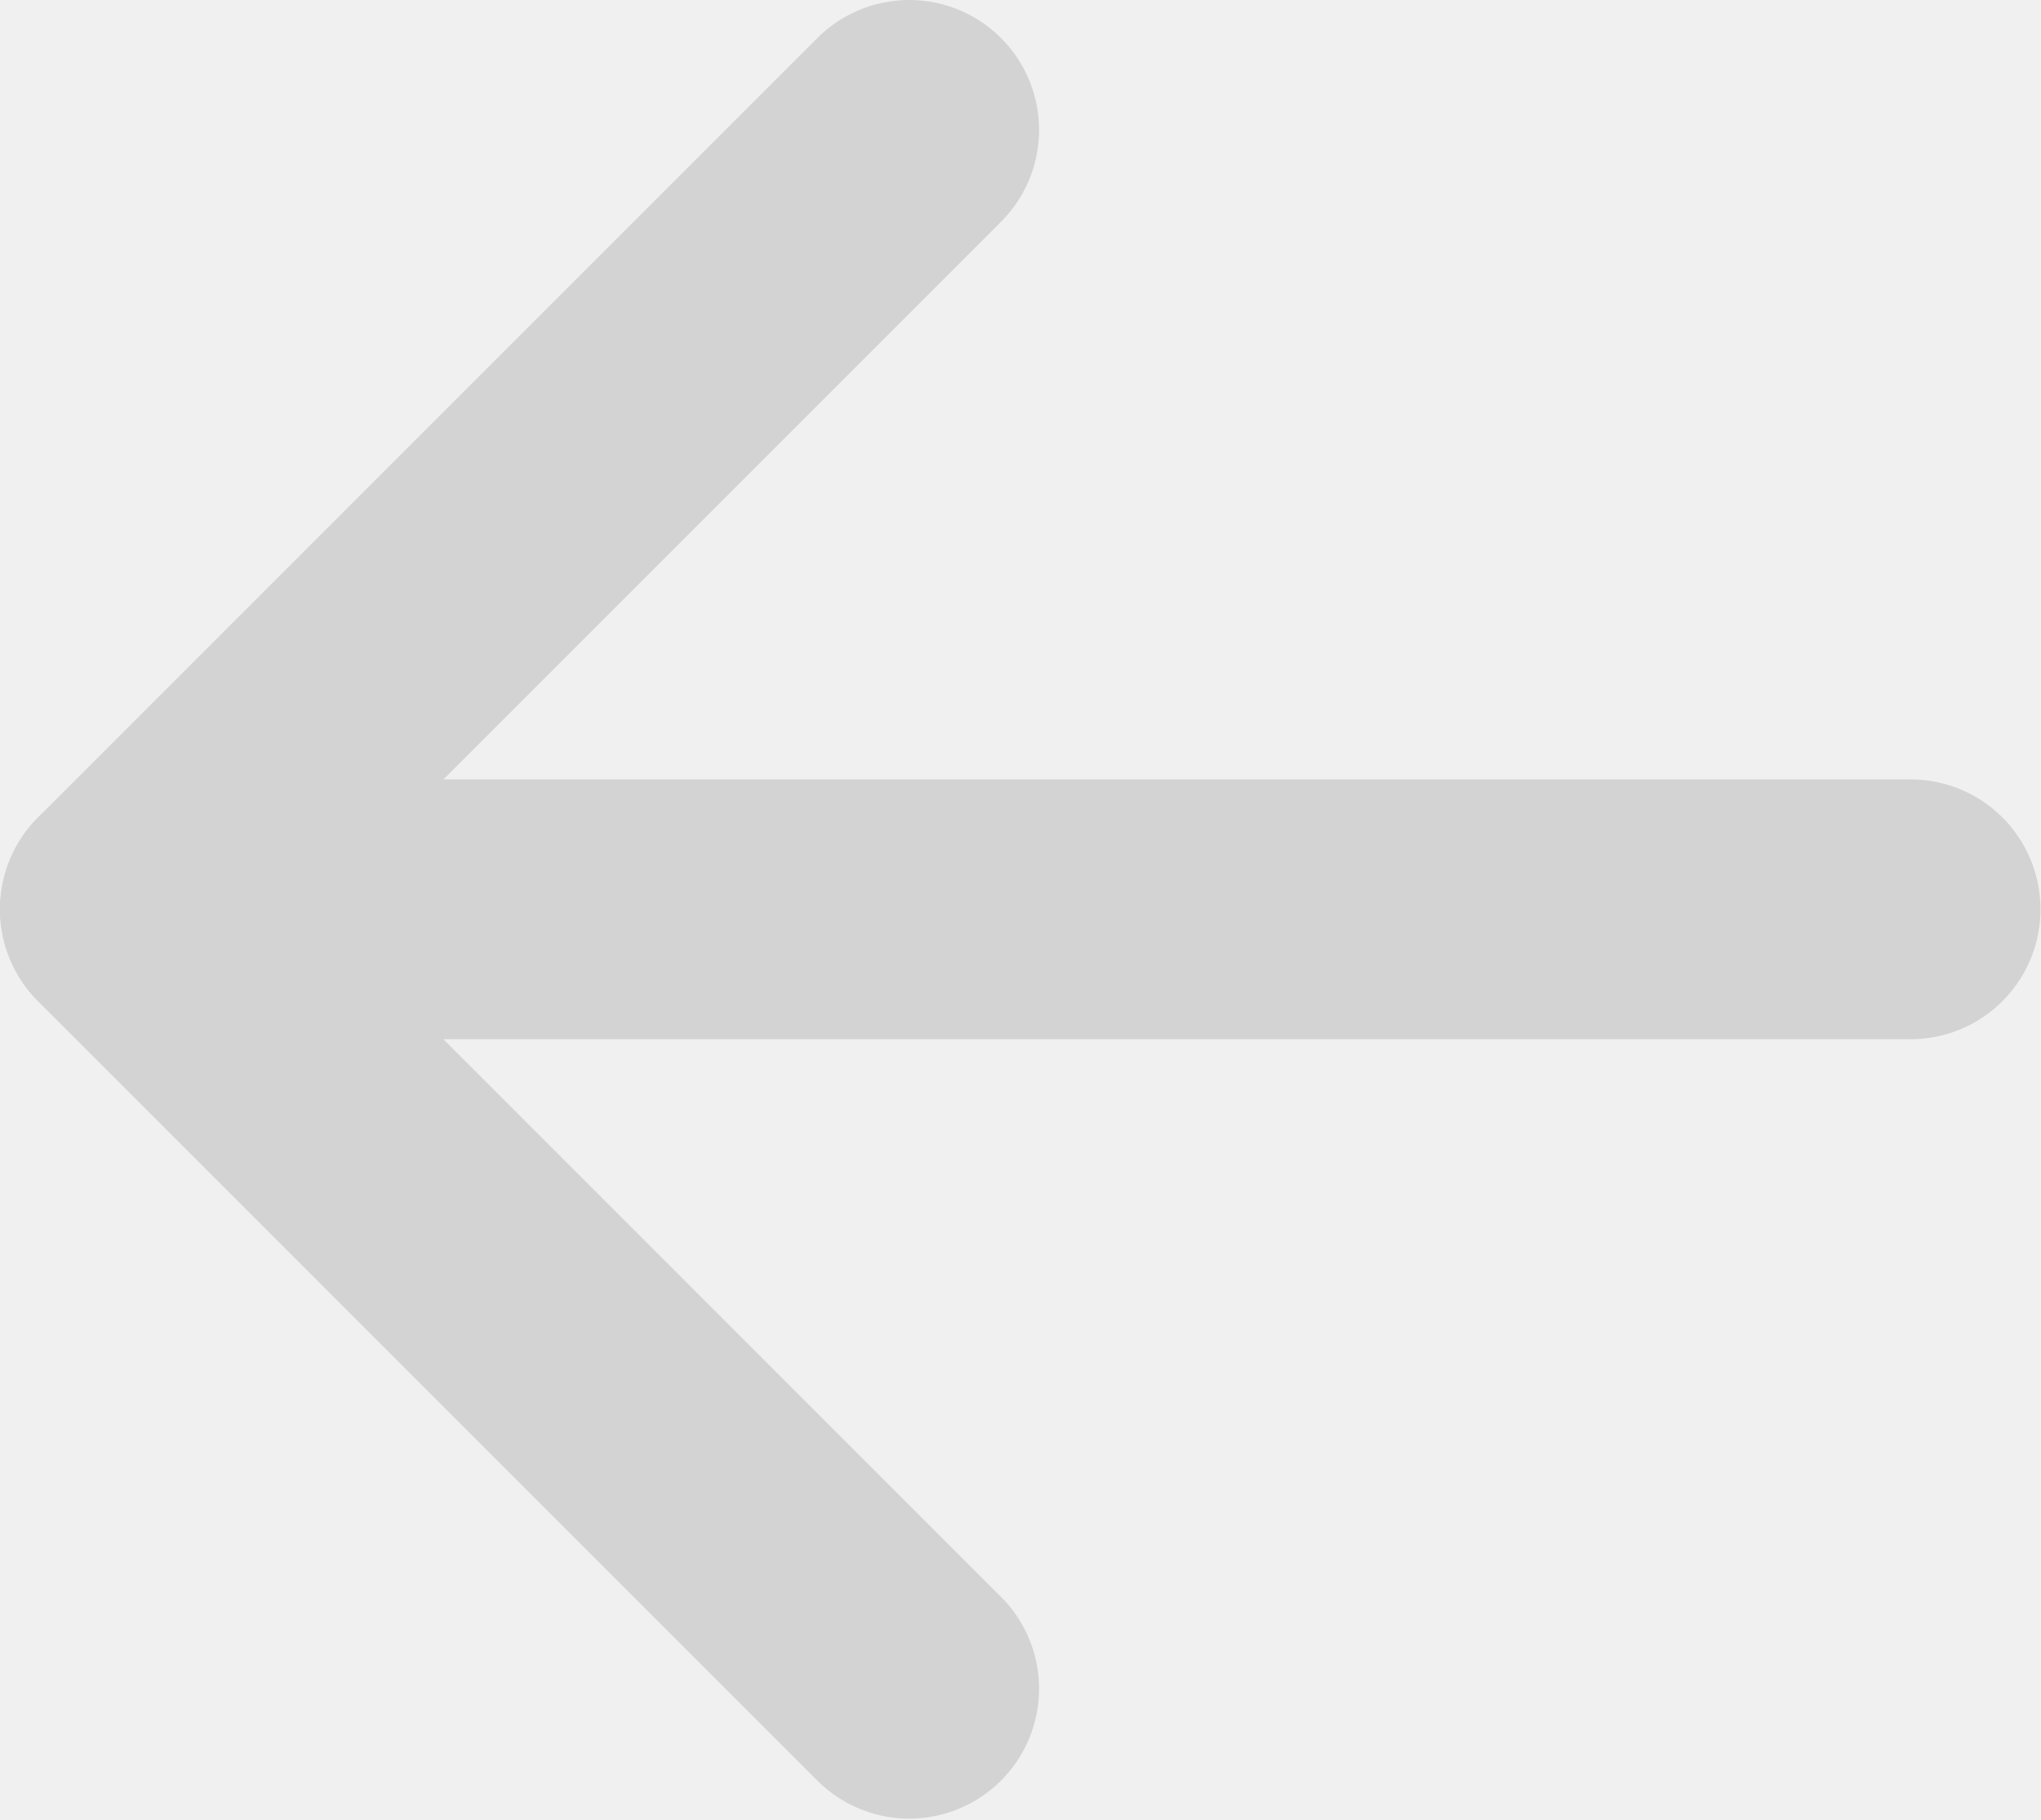
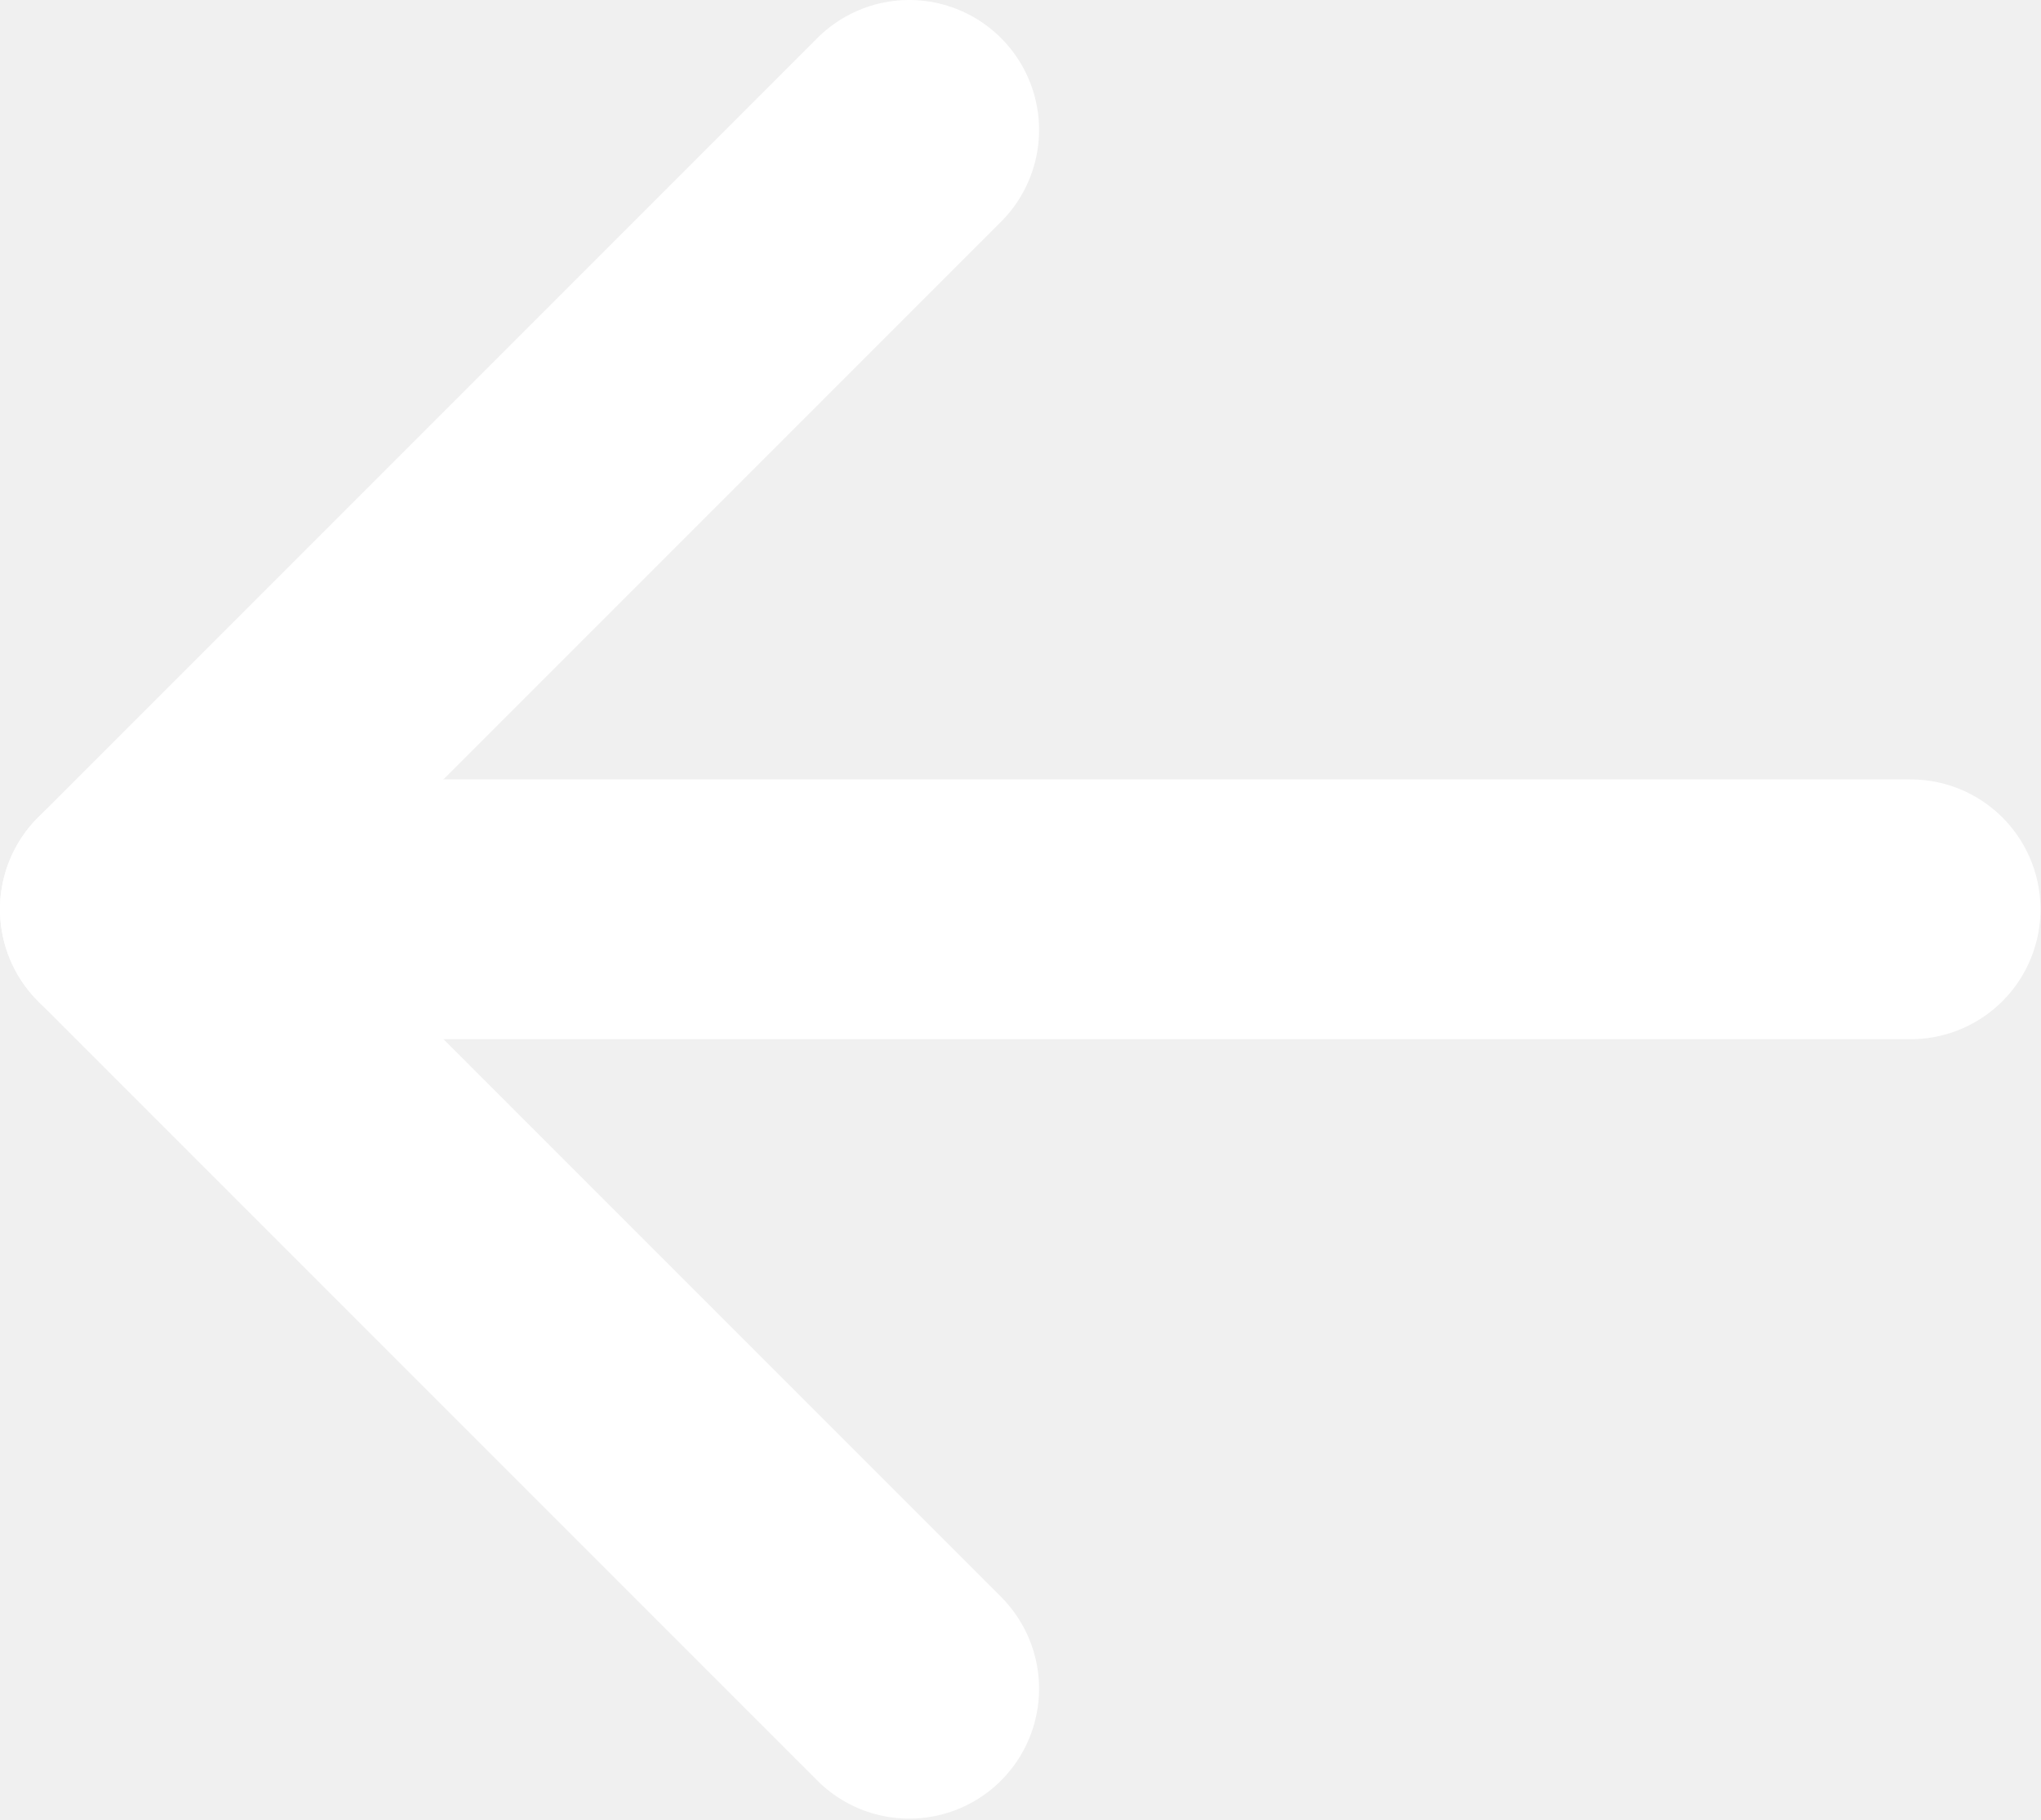
<svg xmlns="http://www.w3.org/2000/svg" width="15.714" height="14.008" viewBox="0 0 15.714 14.008" fill="none">
  <defs />
-   <path id="Vector" d="M14.71 7L1 7" stroke="#D3D3D3" stroke-opacity="1" stroke-width="2" stroke-linejoin="round" stroke-linecap="round" />
-   <path id="Vector" d="M7 13L1 7L7 1" stroke="#D3D3D3" stroke-opacity="1" stroke-width="2" stroke-linejoin="round" stroke-linecap="round" />
+   <path id="Vector" d="M14.71 7L1 7" stroke="#FFFFFF" stroke-opacity="1" stroke-width="2" stroke-linejoin="round" stroke-linecap="round" />
+   <path id="Vector" d="M7 13L1 7L7 1" stroke="#FFFFFF" stroke-opacity="1" stroke-width="2" stroke-linejoin="round" stroke-linecap="round" />
</svg>
